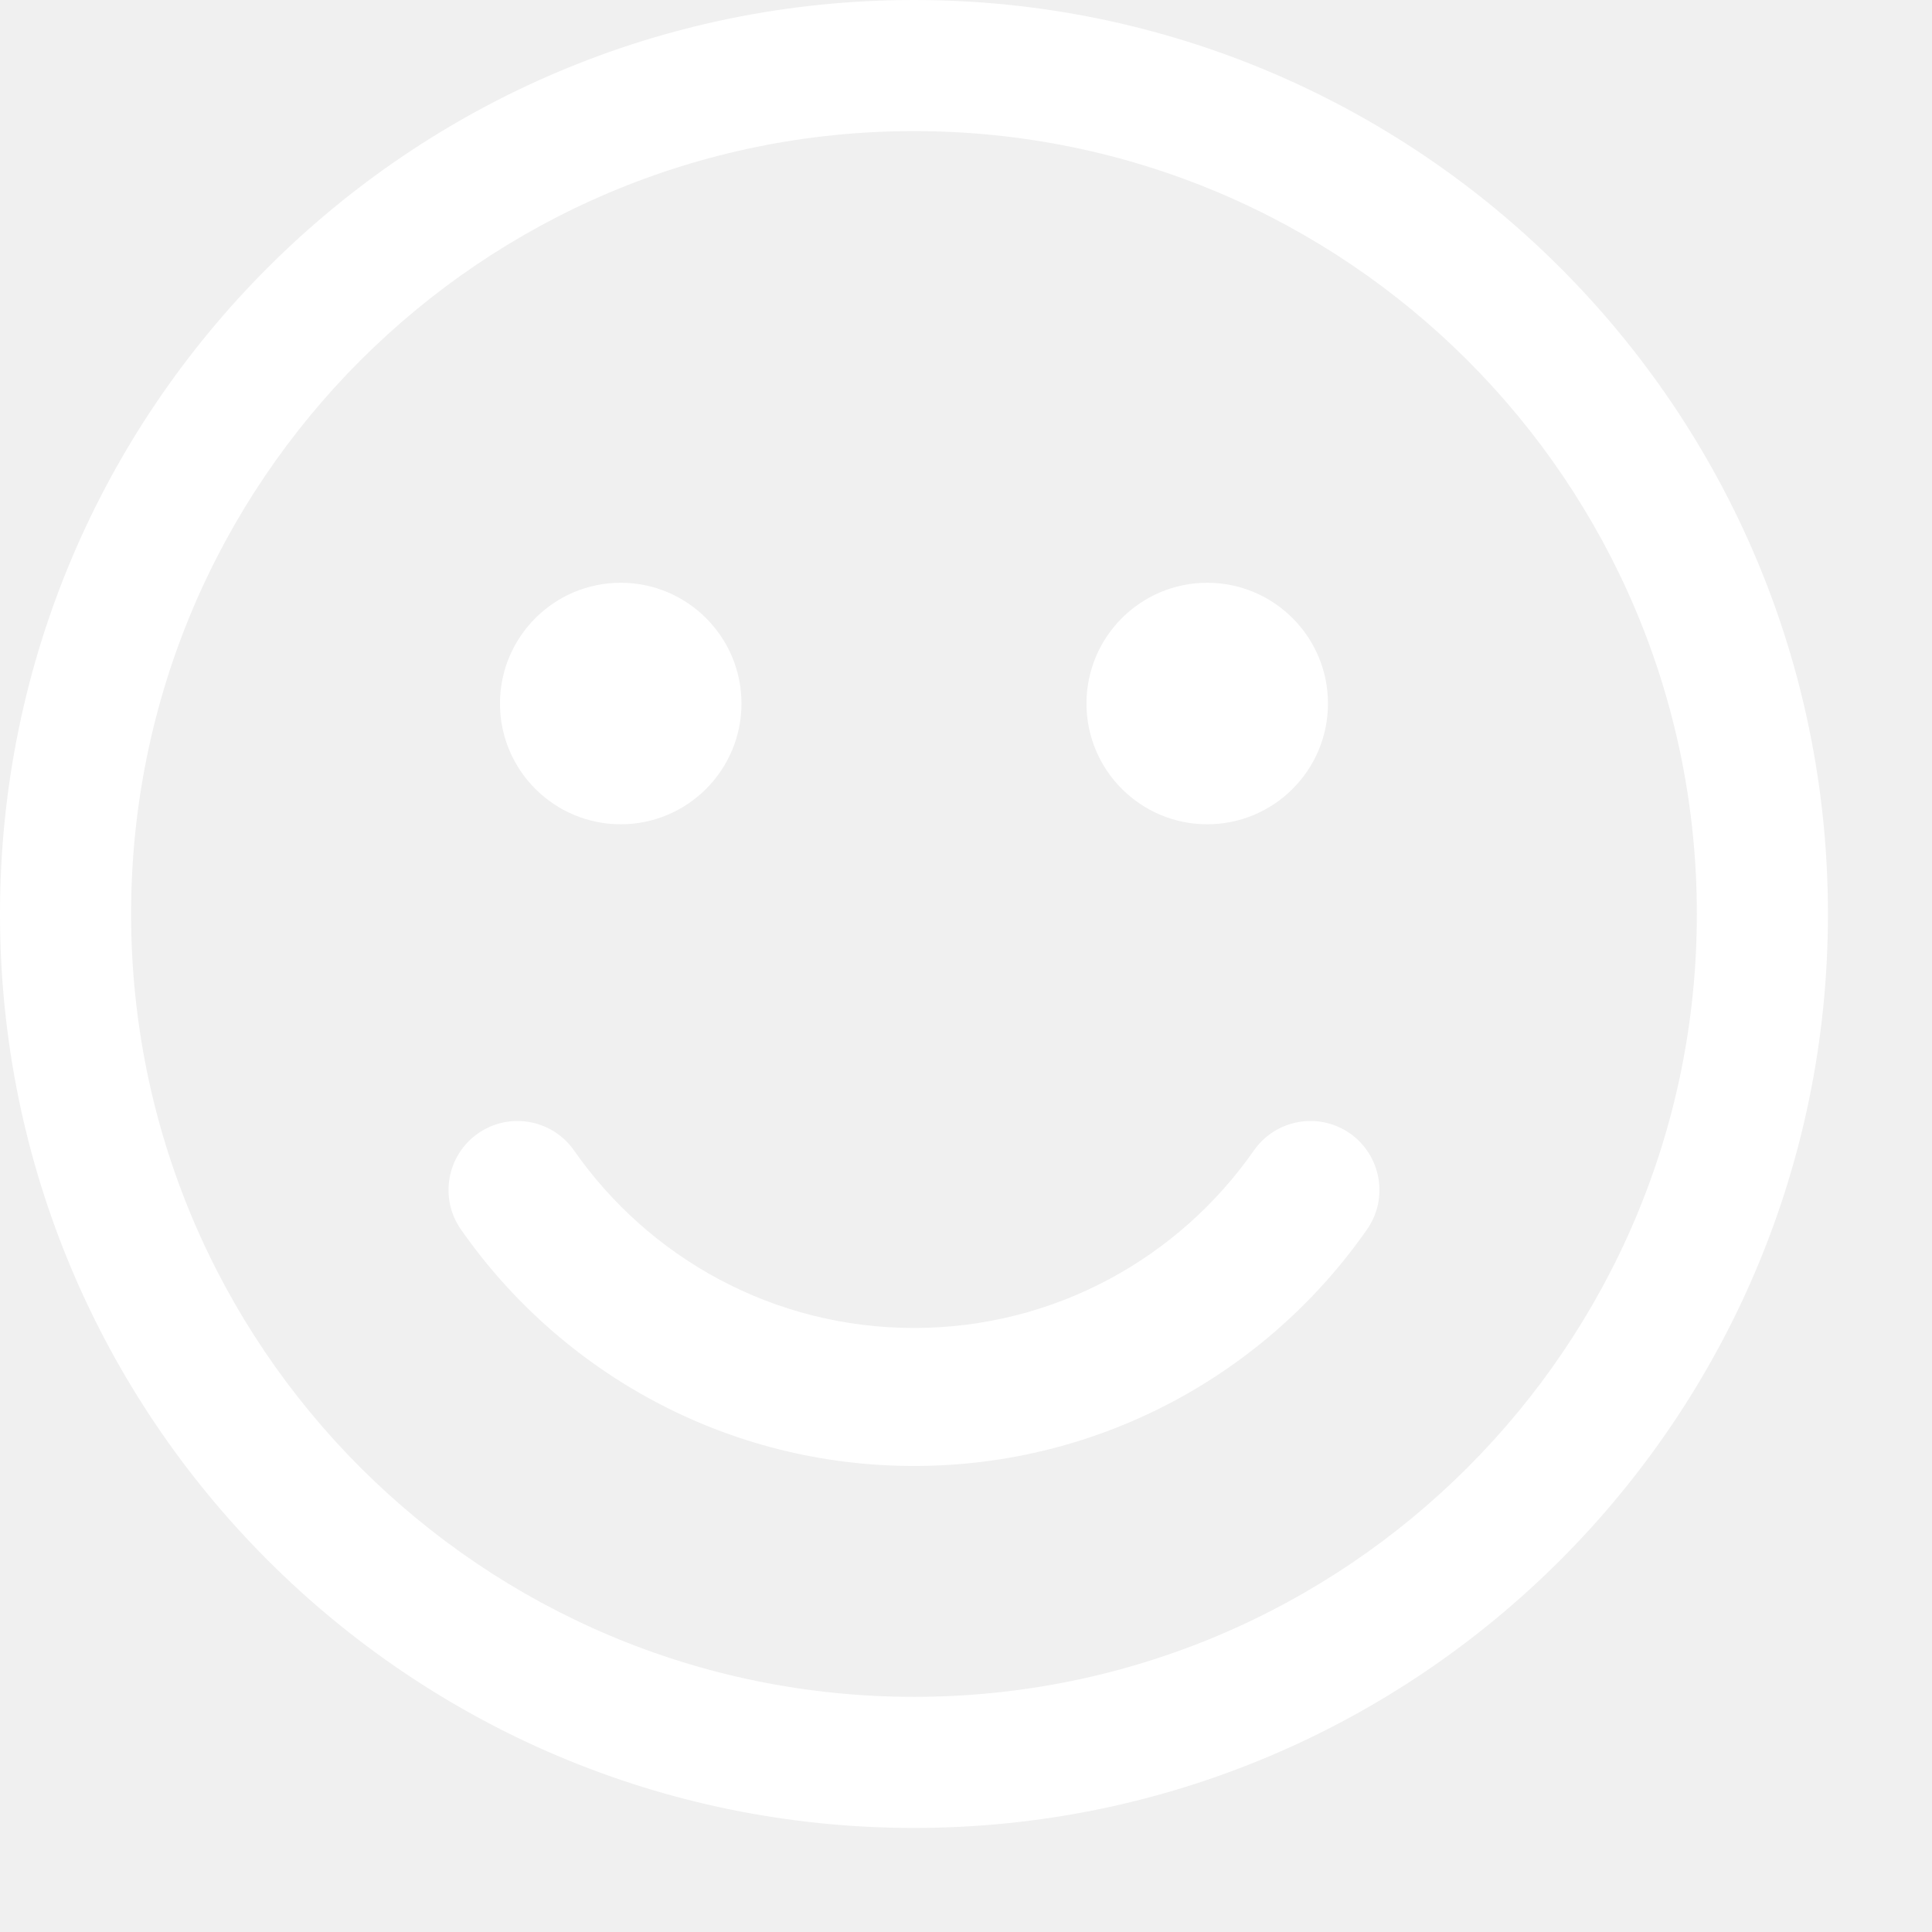
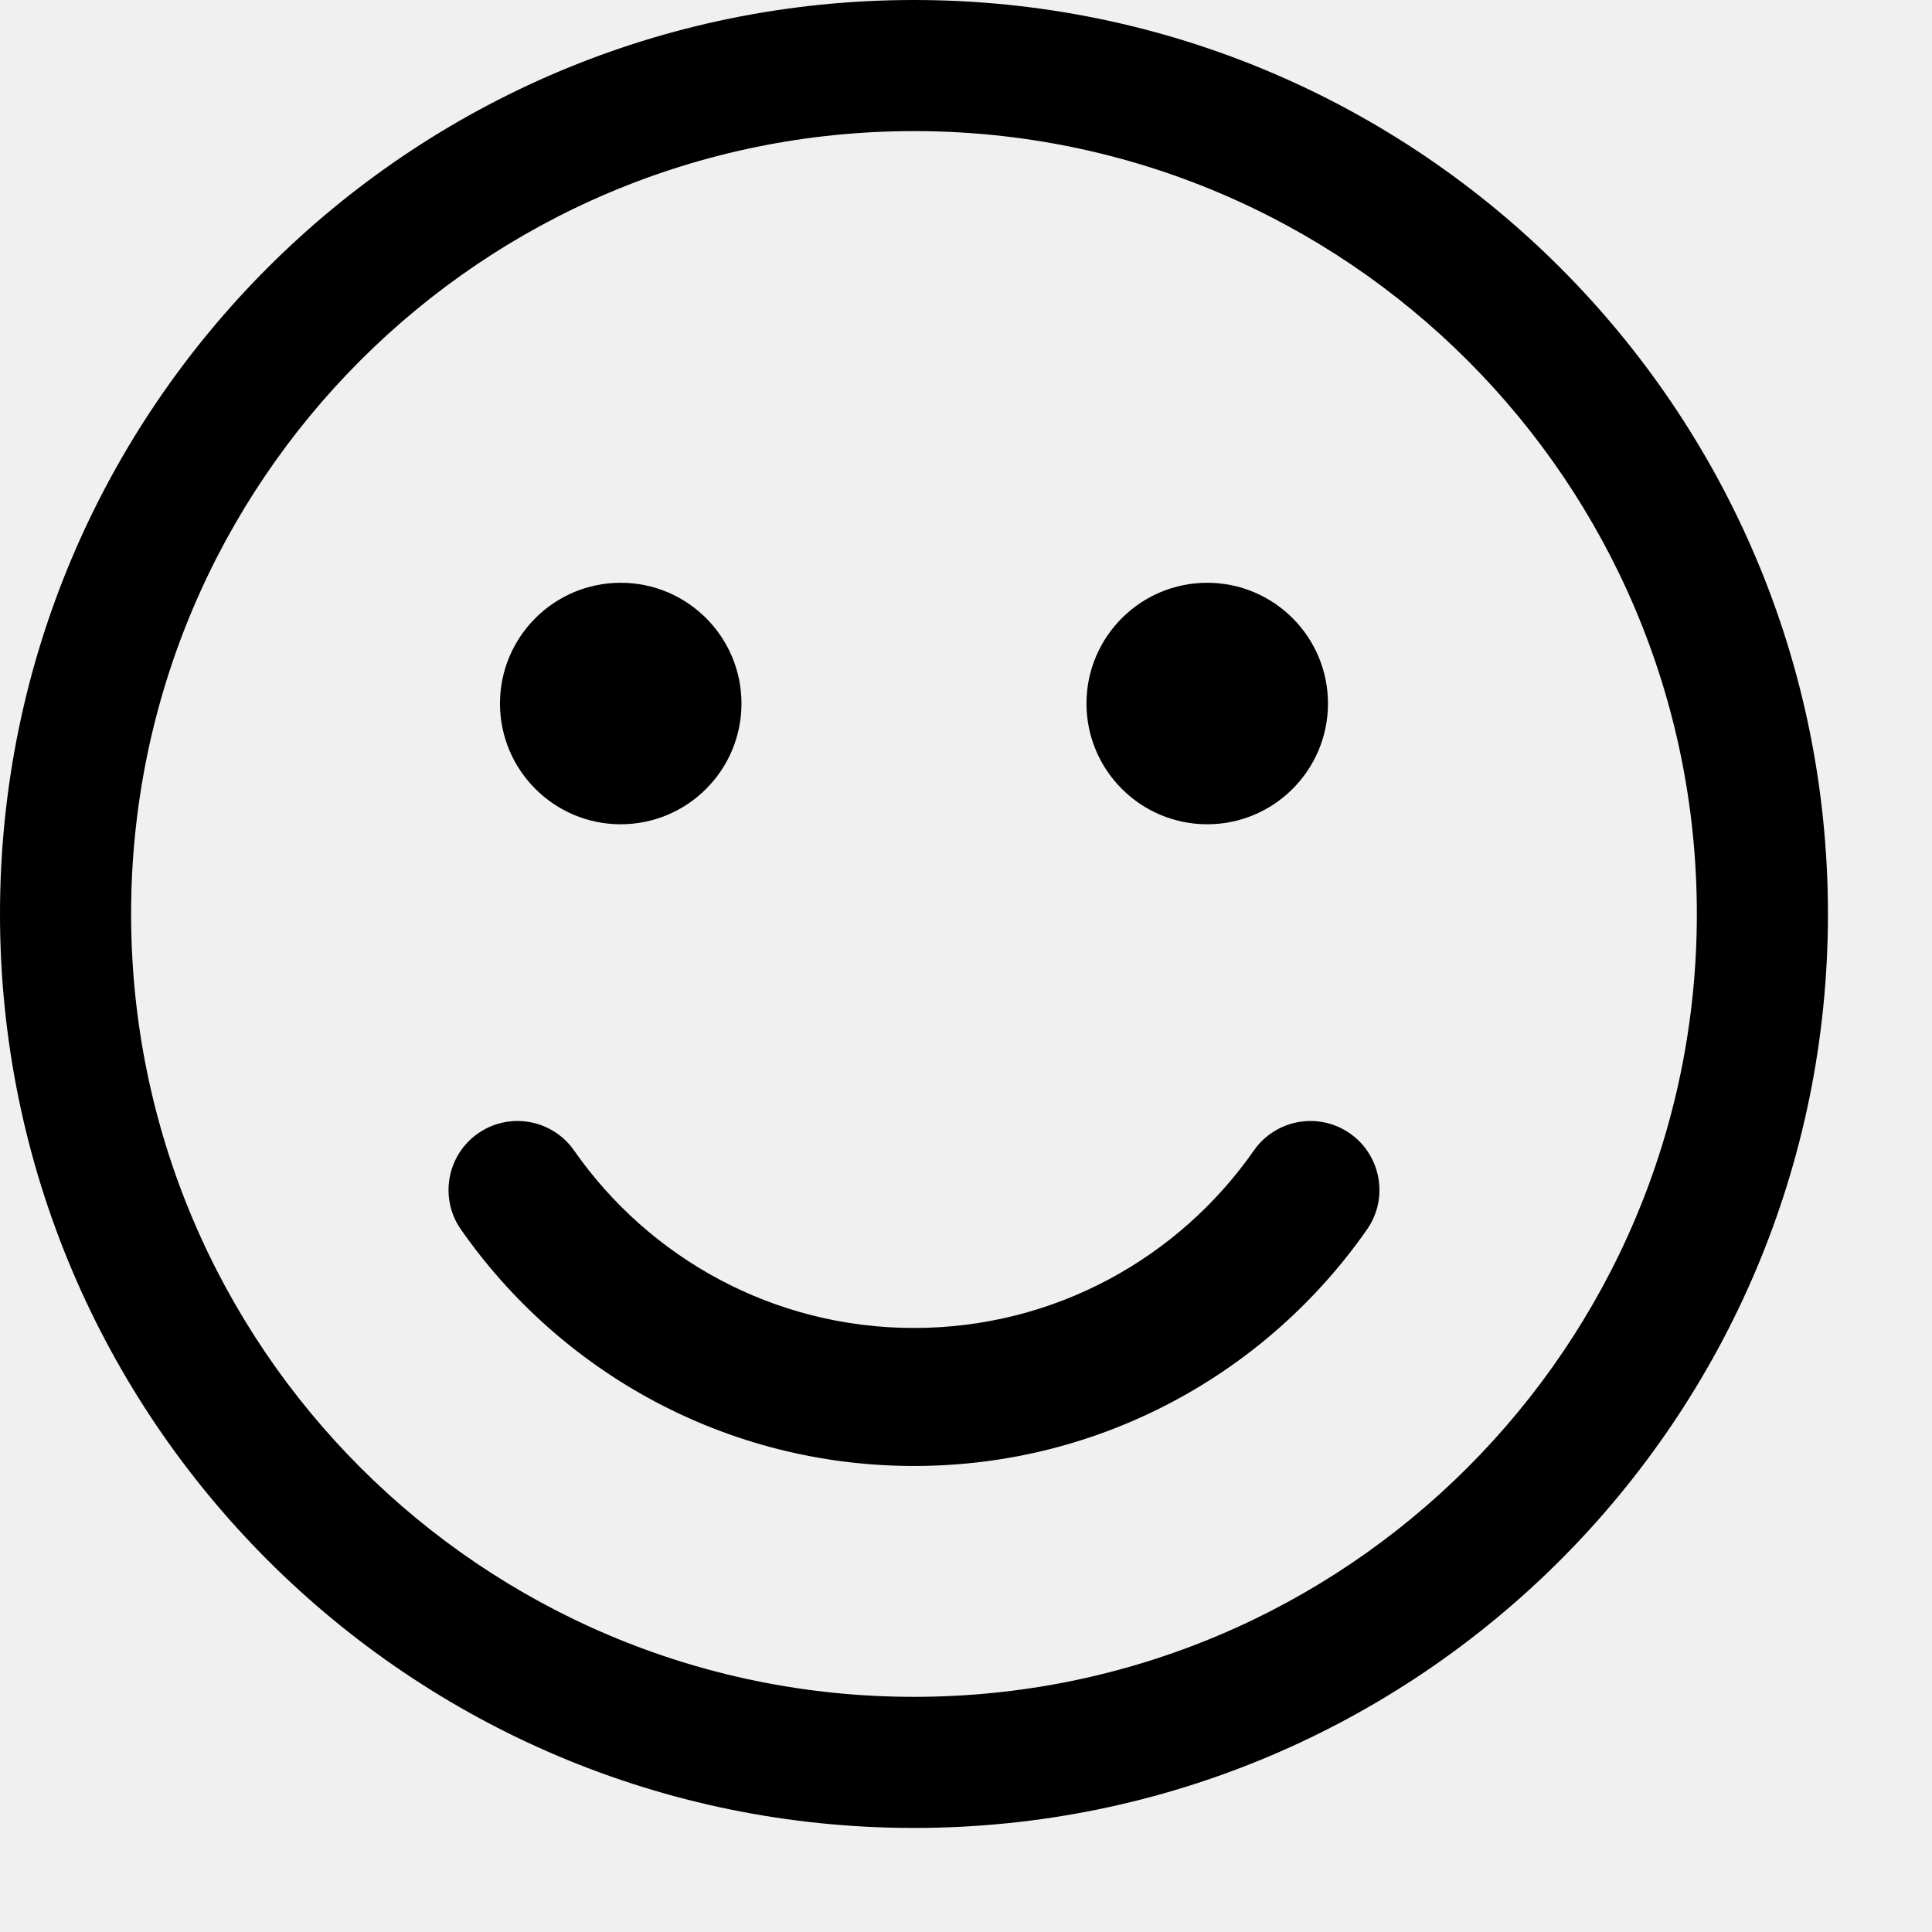
<svg xmlns="http://www.w3.org/2000/svg" width="14" height="14" viewBox="0 0 14 14" fill="none">
-   <path fill-rule="evenodd" clip-rule="evenodd" d="M6.623 0C2.965 0 0 2.965 0 6.623C0 10.28 2.965 13.246 6.623 13.246C10.28 13.246 13.246 10.28 13.246 6.623C13.246 2.965 10.28 0 6.623 0ZM0.95 6.623C0.95 3.49 3.49 0.95 6.623 0.95C9.756 0.95 12.296 3.49 12.296 6.623C12.296 9.756 9.756 12.296 6.623 12.296C3.49 12.296 0.95 9.756 0.95 6.623ZM4.16 8.337C4.002 8.111 3.691 8.055 3.464 8.213C3.238 8.371 3.182 8.683 3.34 8.909C4.062 9.944 5.263 10.623 6.623 10.623C7.983 10.623 9.184 9.944 9.906 8.909C10.064 8.683 10.008 8.371 9.782 8.213C9.555 8.055 9.244 8.111 9.086 8.337C8.543 9.115 7.642 9.623 6.623 9.623C5.604 9.623 4.703 9.115 4.16 8.337ZM4.498 5.973C4.981 5.973 5.373 5.581 5.373 5.098C5.373 4.615 4.981 4.223 4.498 4.223C4.015 4.223 3.623 4.615 3.623 5.098C3.623 5.581 4.015 5.973 4.498 5.973ZM9.623 5.098C9.623 5.581 9.231 5.973 8.748 5.973C8.265 5.973 7.873 5.581 7.873 5.098C7.873 4.615 8.265 4.223 8.748 4.223C9.231 4.223 9.623 4.615 9.623 5.098Z" fill="white" />
+   <path fill-rule="evenodd" clip-rule="evenodd" d="M6.623 0C2.965 0 0 2.965 0 6.623C0 10.28 2.965 13.246 6.623 13.246C10.28 13.246 13.246 10.28 13.246 6.623C13.246 2.965 10.28 0 6.623 0ZM0.95 6.623C0.95 3.49 3.49 0.95 6.623 0.95C9.756 0.95 12.296 3.49 12.296 6.623C12.296 9.756 9.756 12.296 6.623 12.296C3.49 12.296 0.95 9.756 0.95 6.623ZM4.16 8.337C4.002 8.111 3.691 8.055 3.464 8.213C3.238 8.371 3.182 8.683 3.34 8.909C4.062 9.944 5.263 10.623 6.623 10.623C7.983 10.623 9.184 9.944 9.906 8.909C10.064 8.683 10.008 8.371 9.782 8.213C9.555 8.055 9.244 8.111 9.086 8.337C8.543 9.115 7.642 9.623 6.623 9.623C5.604 9.623 4.703 9.115 4.16 8.337ZM4.498 5.973C4.981 5.973 5.373 5.581 5.373 5.098C5.373 4.615 4.981 4.223 4.498 4.223C4.015 4.223 3.623 4.615 3.623 5.098C3.623 5.581 4.015 5.973 4.498 5.973ZM9.623 5.098C9.623 5.581 9.231 5.973 8.748 5.973C8.265 5.973 7.873 5.581 7.873 5.098C7.873 4.615 8.265 4.223 8.748 4.223C9.231 4.223 9.623 4.615 9.623 5.098Z" fill="currentColor" />
</svg>
